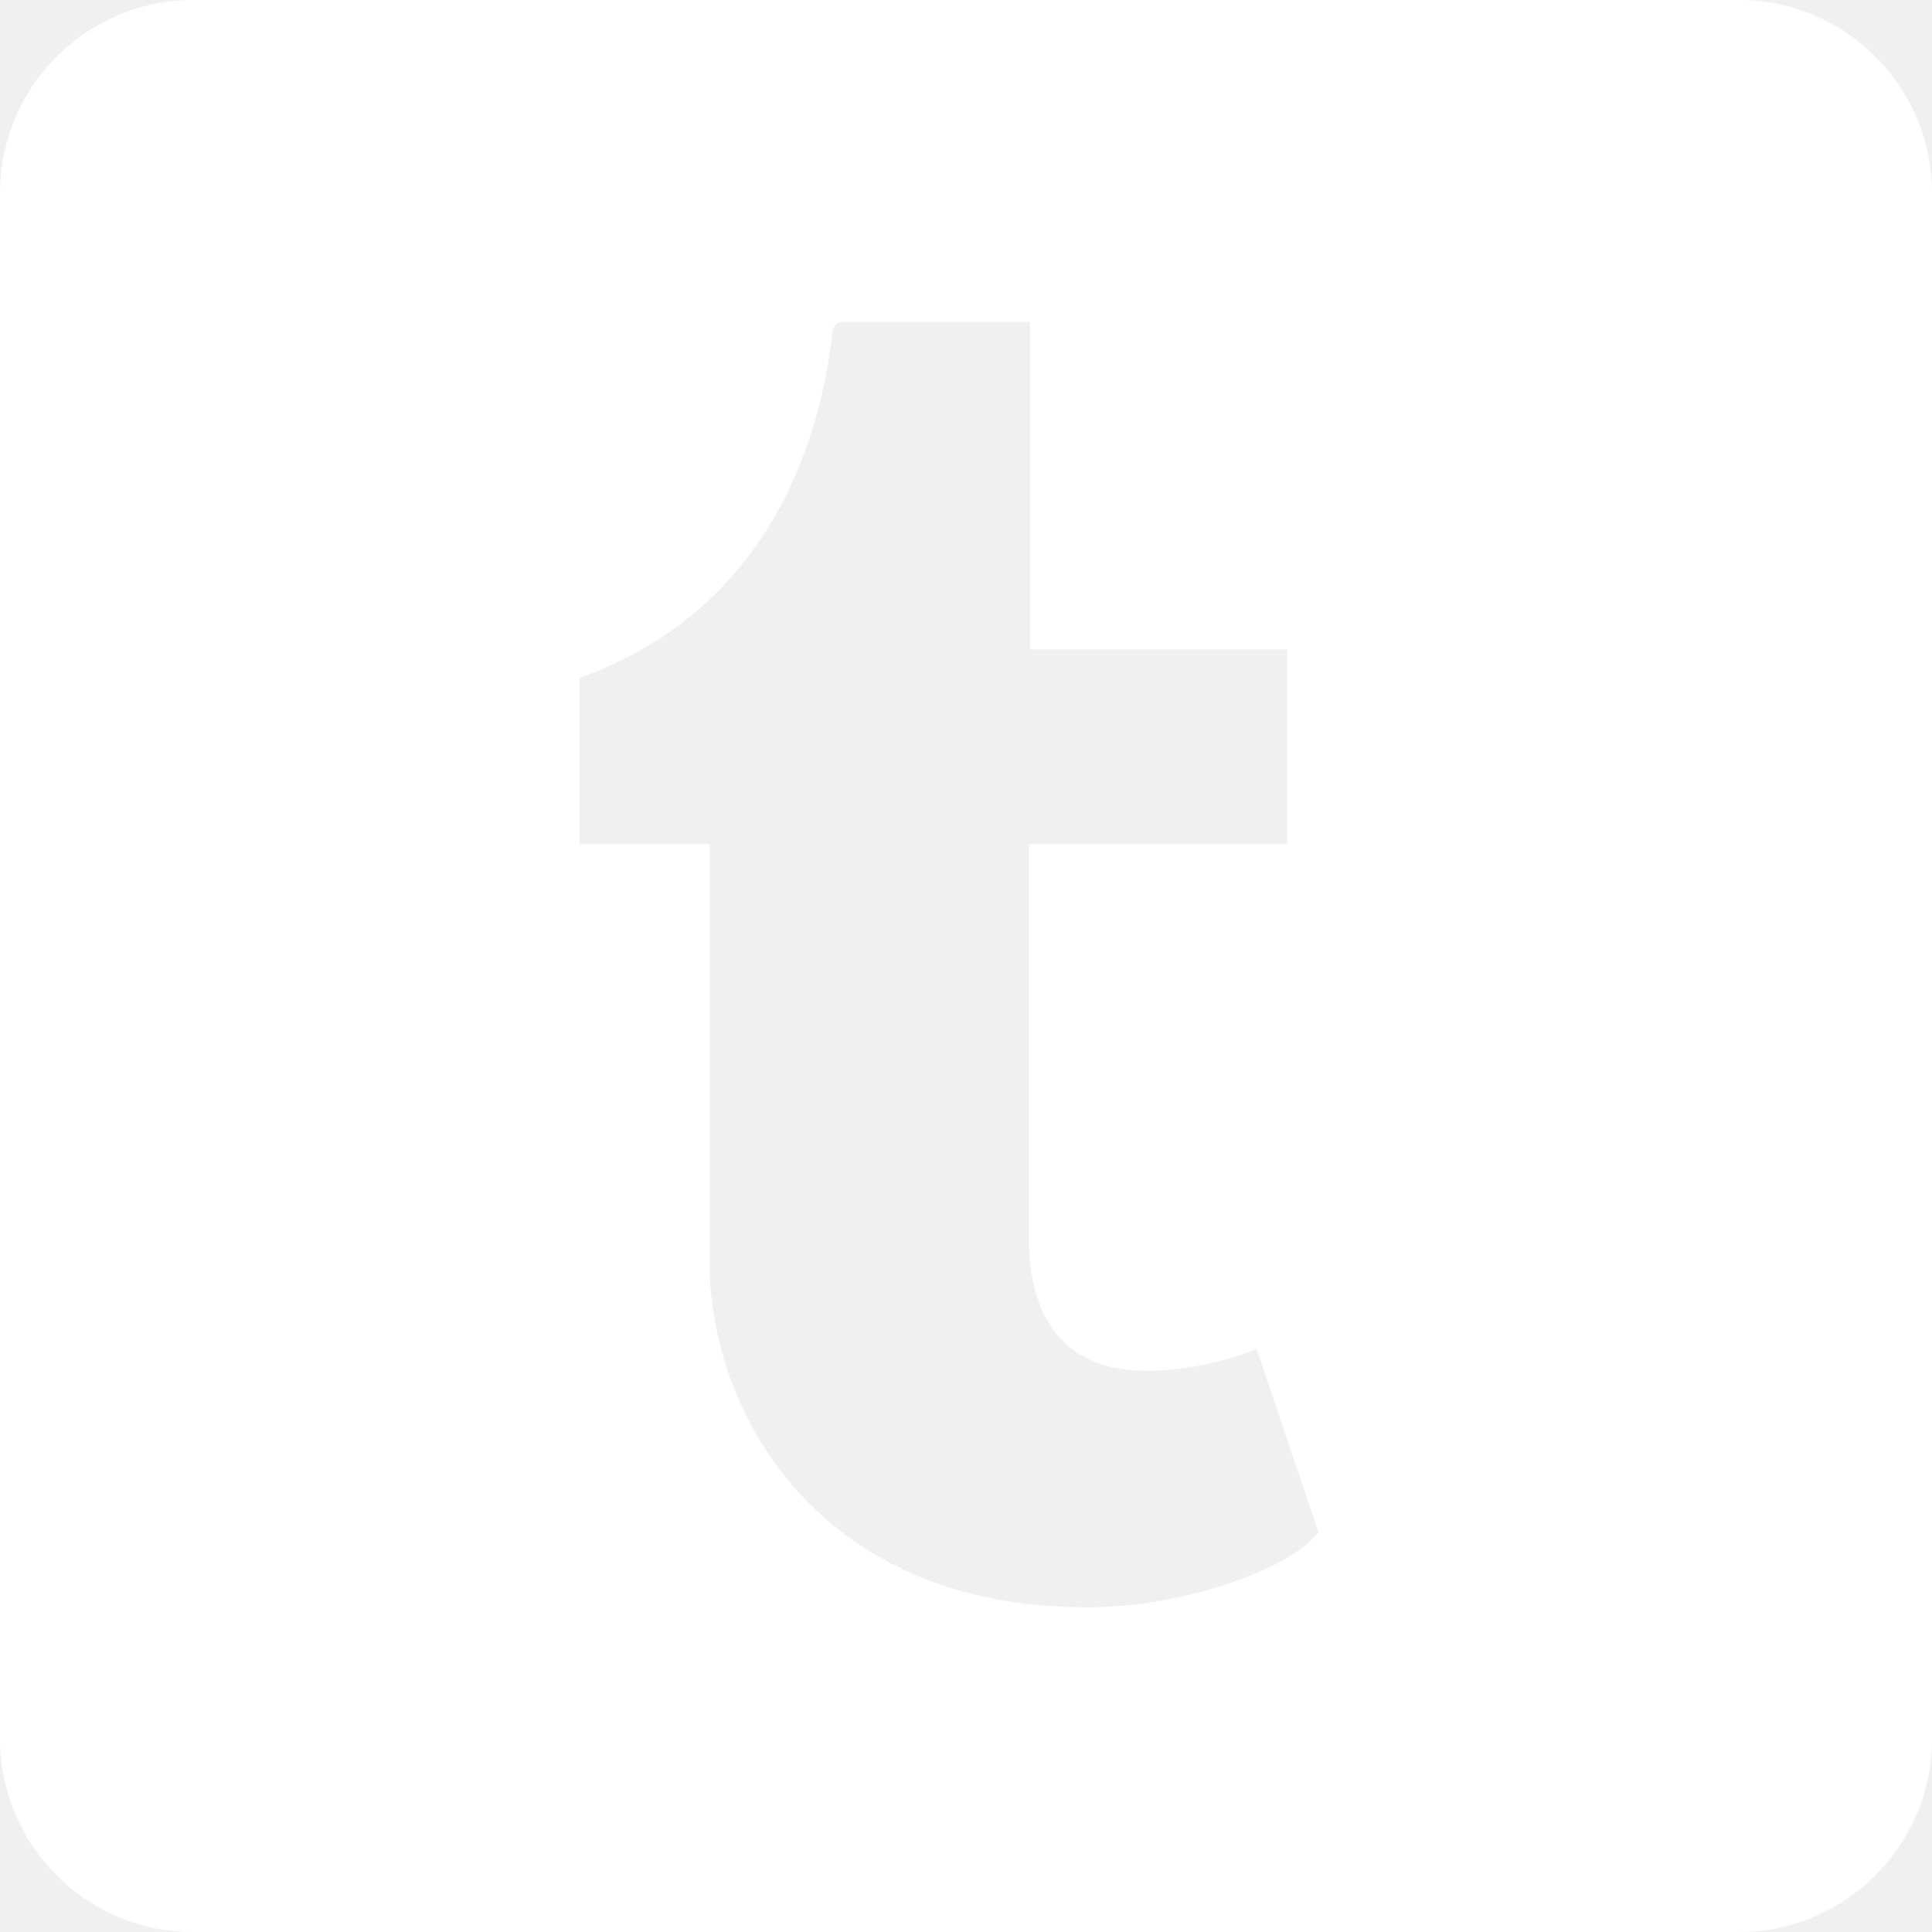
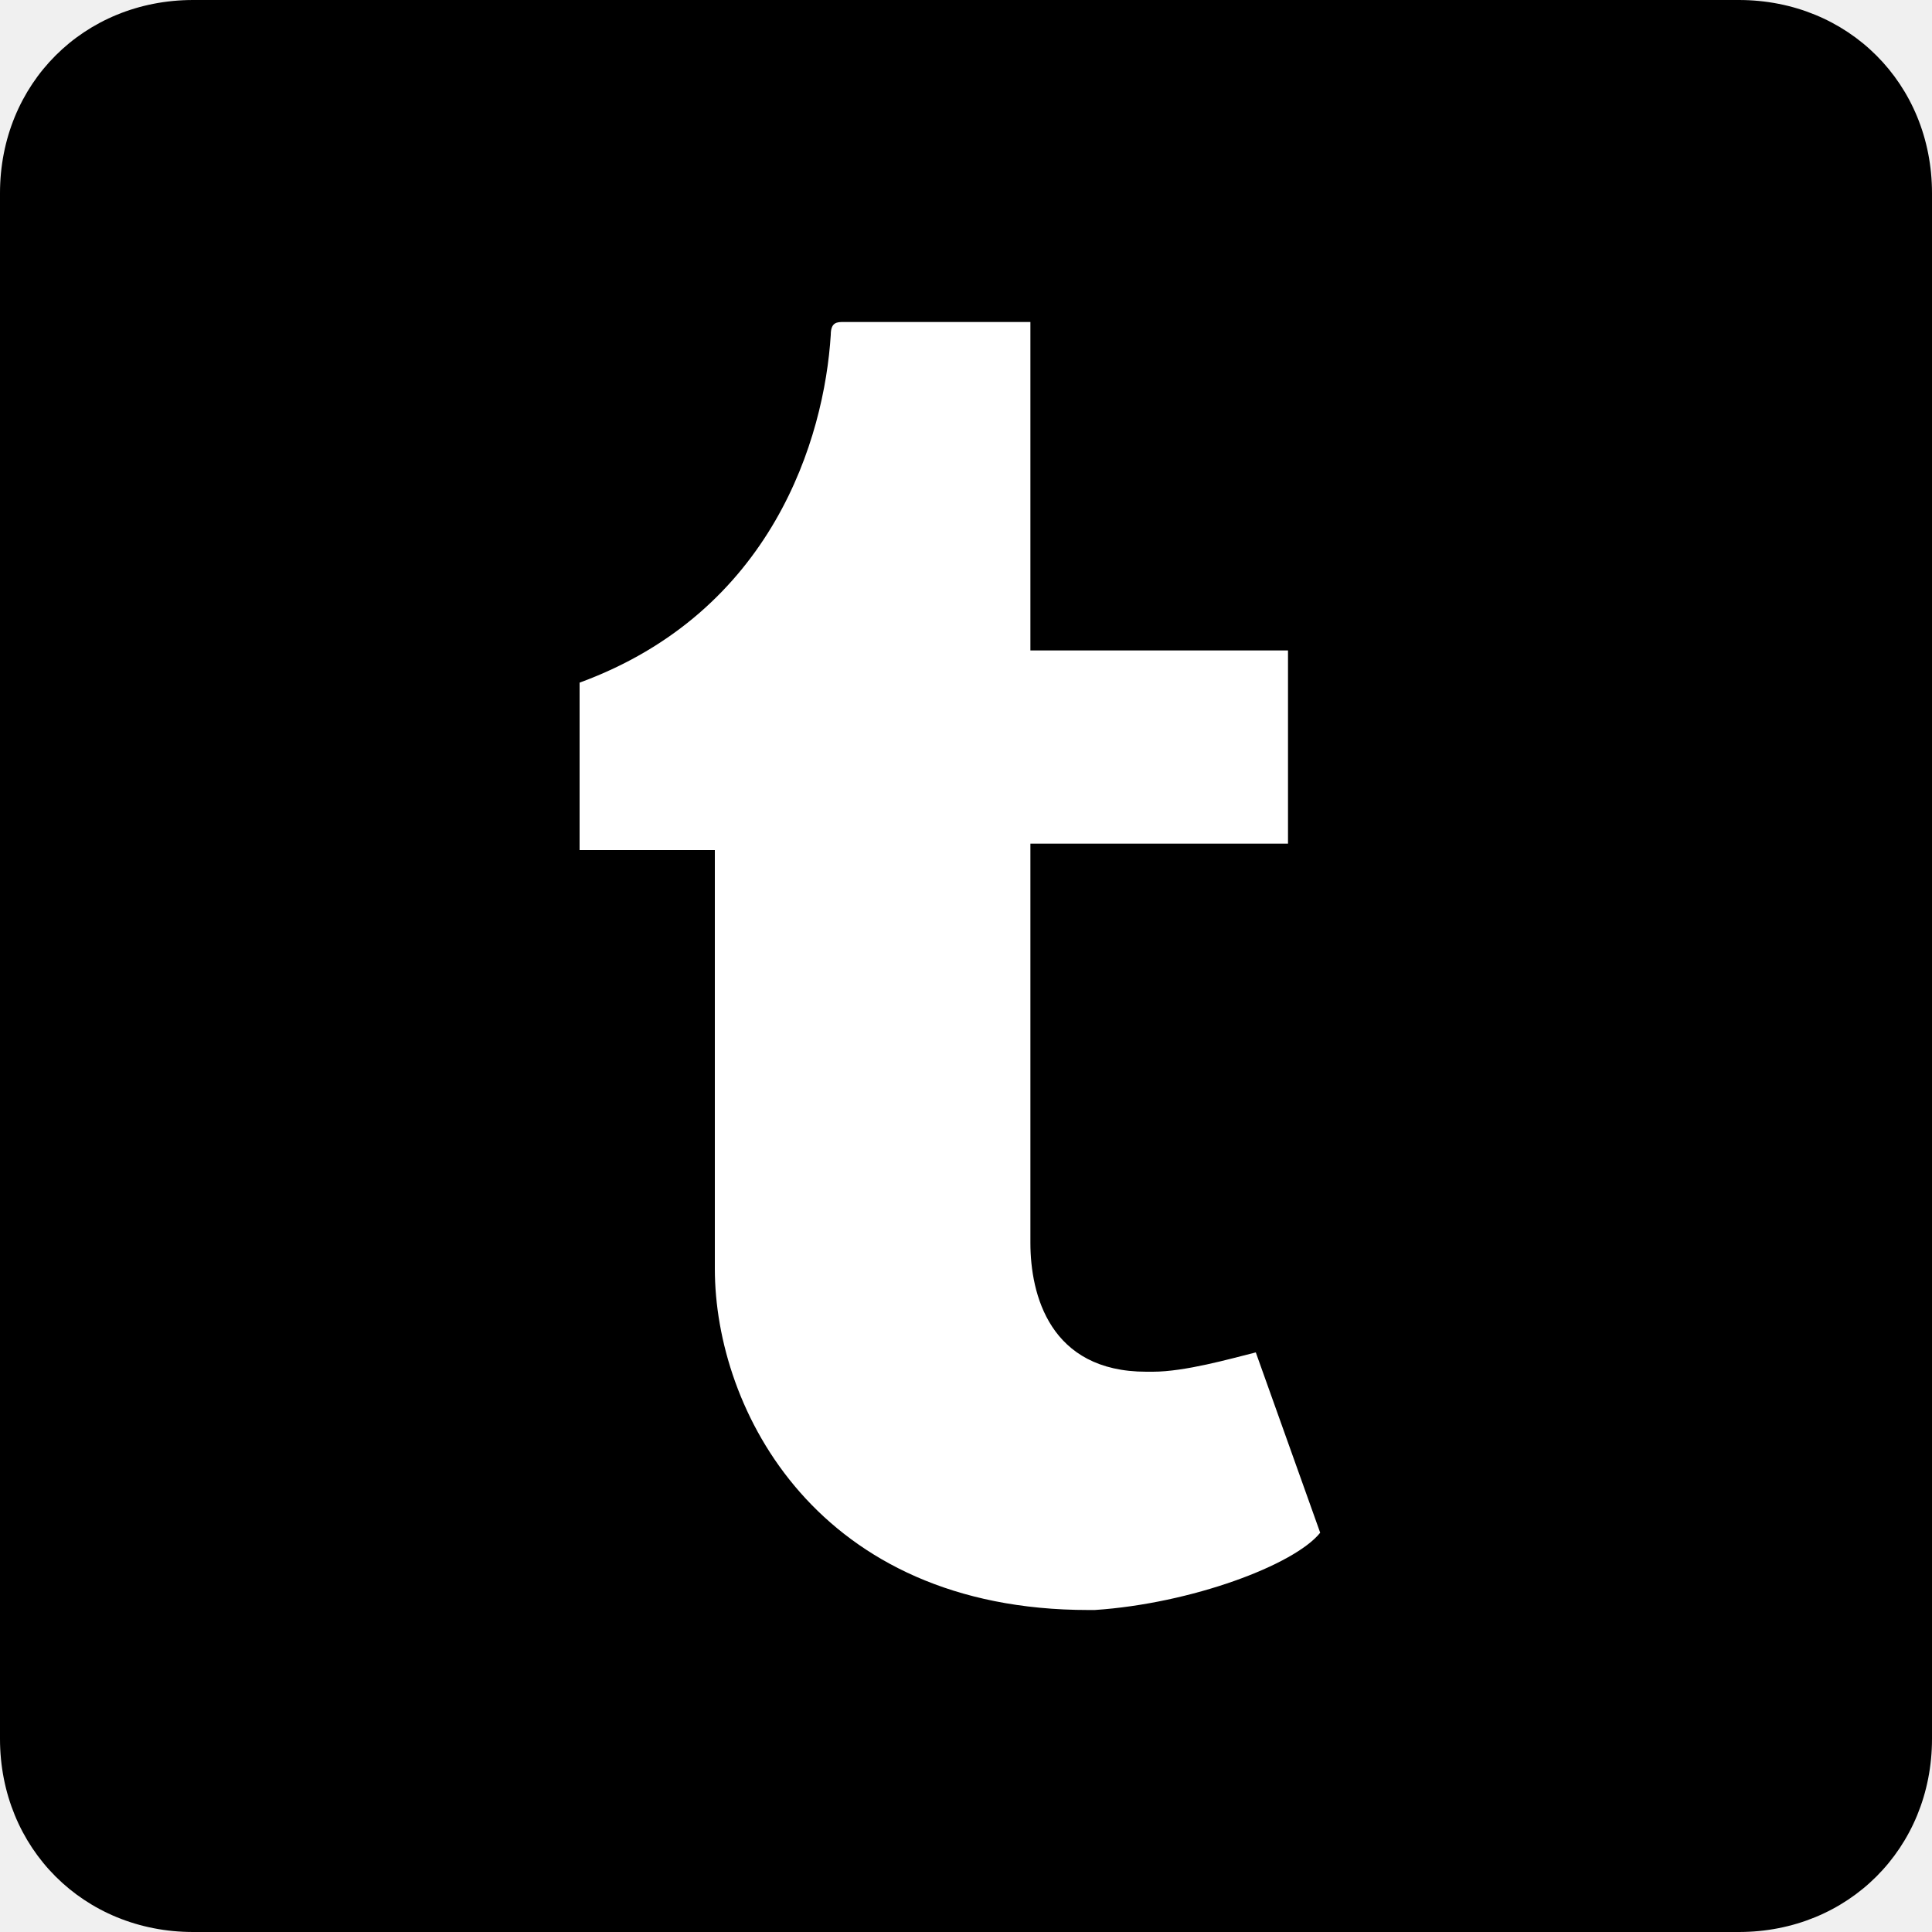
- <svg xmlns="http://www.w3.org/2000/svg" width="30px" height="30px" viewBox="0 0 30 30" version="1.1">
-   <defs />
-   <g id="Page-1" stroke="none" stroke-width="1" fill="none" fill-rule="evenodd">
-     <path d="M0,3 C0,1.343 1.347,0 3,0 L27,0 C28.657,0 30,1.347 30,3 L30,27 C30,28.657 28.653,30 27,30 L3,30 C1.343,30 0,28.653 0,27 L0,3 Z M16.865,24.958 C12.629,24.958 11.02,21.834 11.02,19.627 L11.02,13.105 L9,13.105 L9,10.527 C12.027,9.436 12.756,6.705 12.927,5.149 C12.938,5.042 13.022,5 13.07,5 L15.994,5 L15.994,10.084 L19.987,10.084 L19.987,13.105 L15.979,13.105 L15.979,19.318 C15.993,20.149 16.291,21.287 17.815,21.287 C17.843,21.287 17.872,21.287 17.9,21.286 C18.43,21.272 19.14,21.118 19.511,20.941 L20.471,23.788 C20.11,24.317 18.481,24.932 17.015,24.957 C16.964,24.958 16.915,24.958 16.865,24.958 Z" id="Rectangle-1" fill="#FFFFFF" />
-   </g>
+ <svg xmlns="http://www.w3.org/2000/svg" version="1.1" id="Layer_1" x="0px" y="0px" viewBox="0 0 30 30" enable-background="new 0 0 30 30" xml:space="preserve">
+   <path id="Rectangle-1" d="M0,3c0-1.7,1.3-3,3-3h24c1.7,0,3,1.3,3,3v24c0,1.7-1.3,3-3,3H3  c-1.7,0-3-1.3-3-3V3z" />
+   <path fill="#FFFFFF" d="M16.9,25c-4.2,0-5.8-3.1-5.8-5.3v-6.5H9v-2.6c3-1.1,3.8-3.8,3.9-5.4C12.9,5,13,5,13.1,5H16v5.1h4v3h-4v6.2  c0,0.8,0.3,2,1.8,2c0,0,0.1,0,0.1,0c0.5,0,1.2-0.2,1.6-0.3l1,2.8c-0.4,0.5-2,1.1-3.5,1.2C17,25,16.9,25,16.9,25z" />
</svg>
